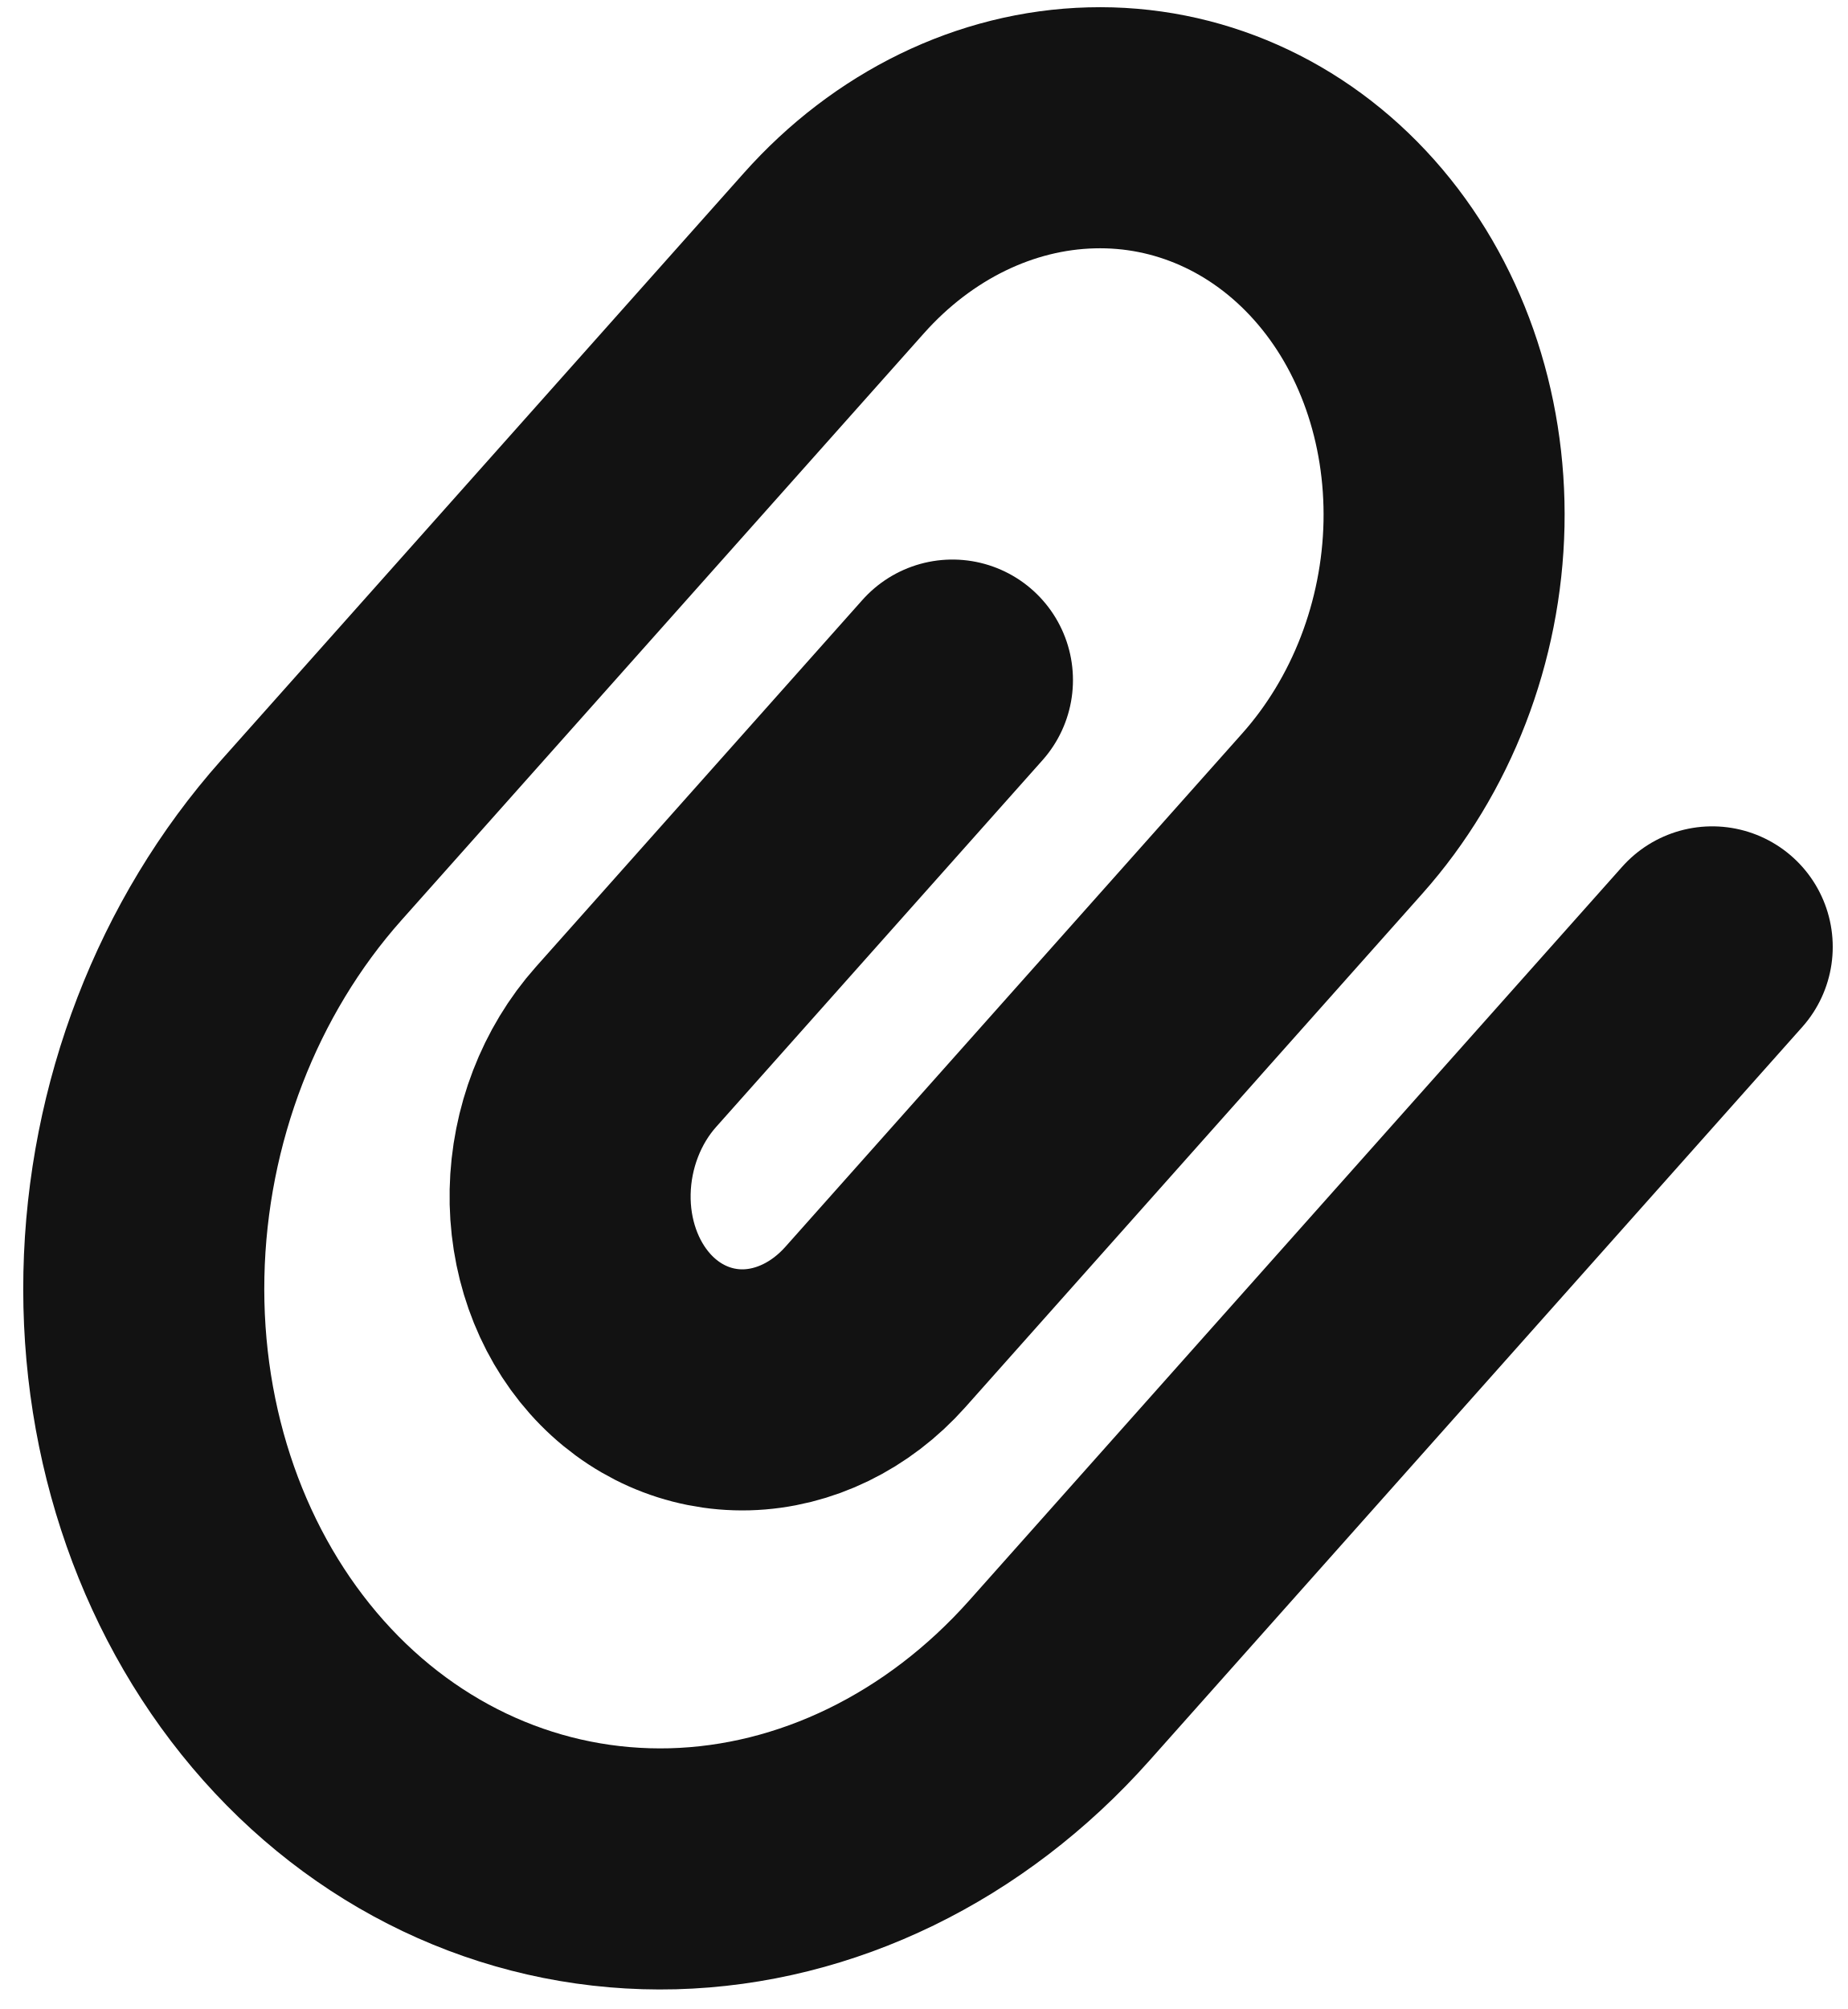
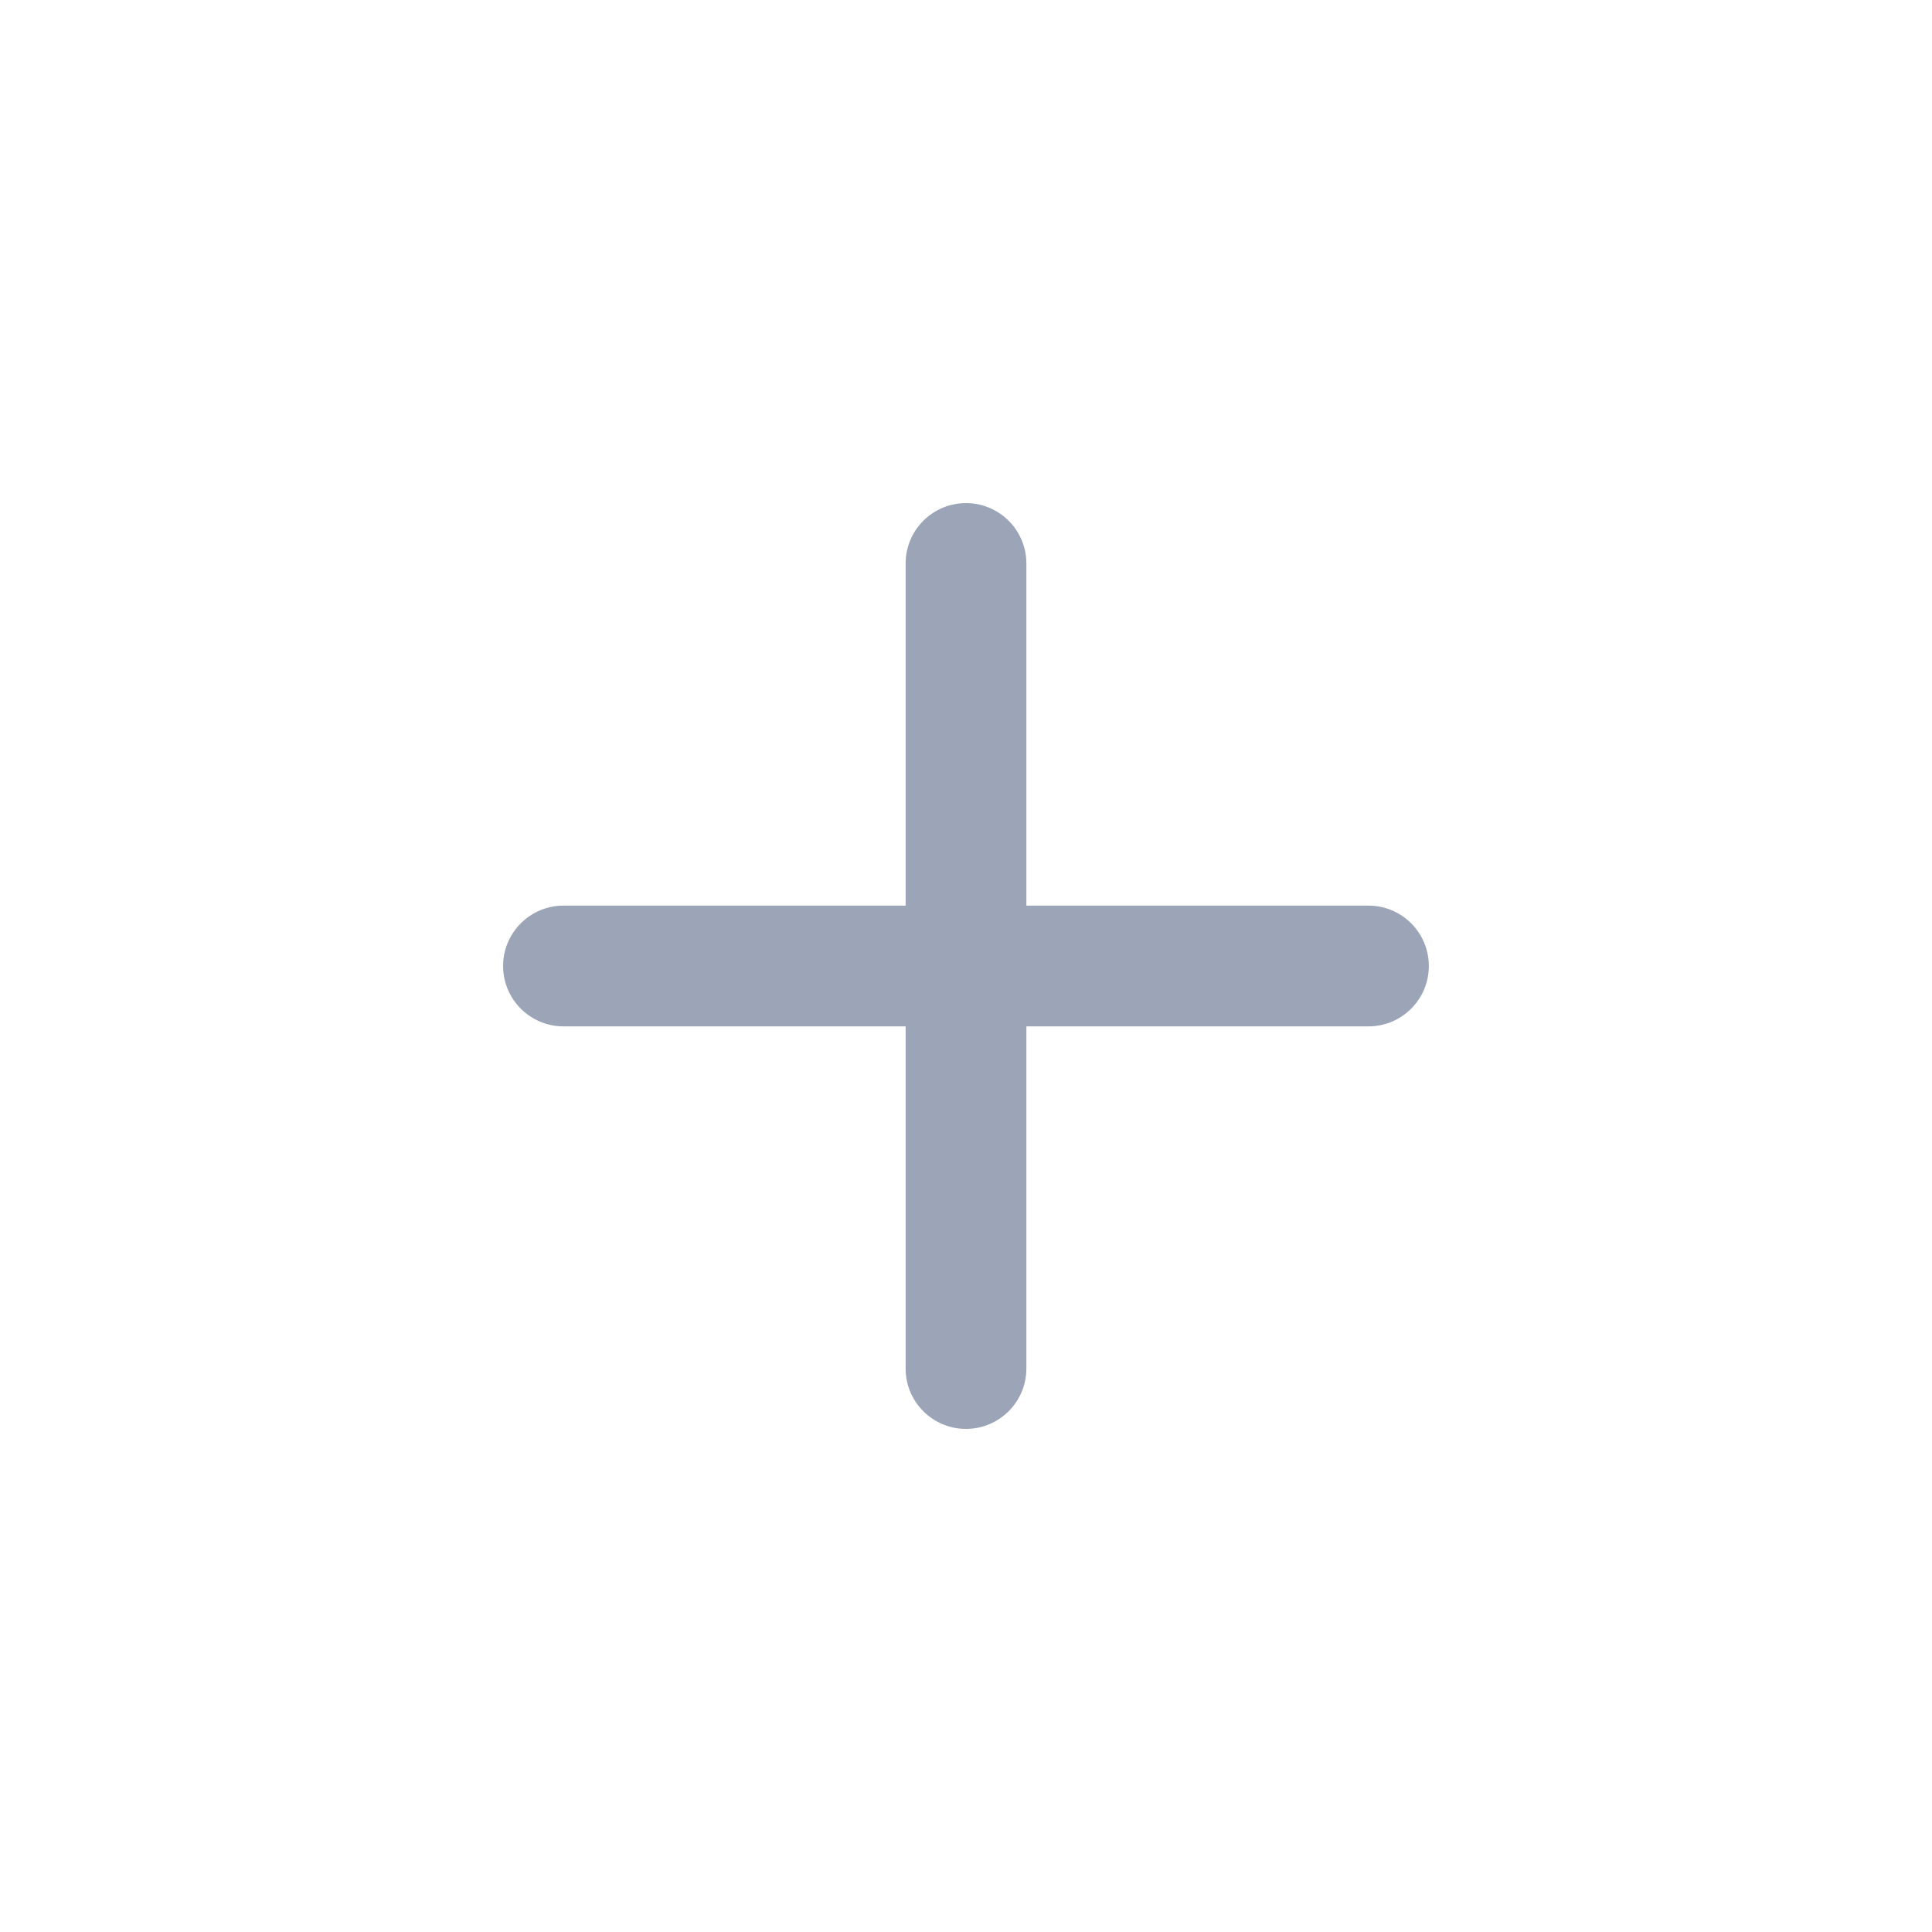
- <svg xmlns="http://www.w3.org/2000/svg" width="23" height="25" viewBox="0 0 23 25" fill="none">
-   <path d="M11.854 8.463L7.791 13.028C7.36 13.512 7.11 14.161 7.096 14.83C7.082 15.499 7.306 16.135 7.717 16.597C8.128 17.059 8.694 17.31 9.29 17.295C9.886 17.279 10.463 16.998 10.894 16.514L16.582 10.123C17.444 9.155 17.944 7.859 17.972 6.52C17.999 5.182 17.553 3.91 16.73 2.986C15.907 2.061 14.775 1.559 13.584 1.591C12.392 1.622 11.239 2.183 10.377 3.152L3.875 10.455C2.582 11.908 1.833 13.852 1.791 15.86C1.749 17.868 2.42 19.775 3.654 21.162C4.888 22.549 6.586 23.301 8.373 23.255C10.16 23.208 11.891 22.366 13.184 20.913L21.31 11.783" stroke="#121212" stroke-width="3" stroke-linecap="round" stroke-linejoin="round" />
+ <svg xmlns="http://www.w3.org/2000/svg" width="32" height="32" viewBox="0 0 32 32" fill="none">
+   <mask id="mask0_602_343" style="mask-type:alpha" maskUnits="userSpaceOnUse" x="8" y="8" width="16" height="16">
+     <path d="M17 9.333C17 8.781 16.552 8.333 16 8.333C15.447 8.333 15 8.781 15 9.333V15H9.333C8.781 15 8.333 15.448 8.333 16C8.333 16.552 8.781 17 9.333 17H15V22.667C15 23.219 15.447 23.667 16 23.667C16.552 23.667 17 23.219 17 22.667V17H22.666C23.219 17 23.666 16.552 23.666 16C23.666 15.448 23.219 15 22.666 15H17V9.333Z" fill="#006FFD" />
+   </mask>
+   <g mask="url(#mask0_602_343)">
+     <rect x="8" y="8" width="16" height="16" fill="#9BA5B7" />
+   </g>
</svg>
